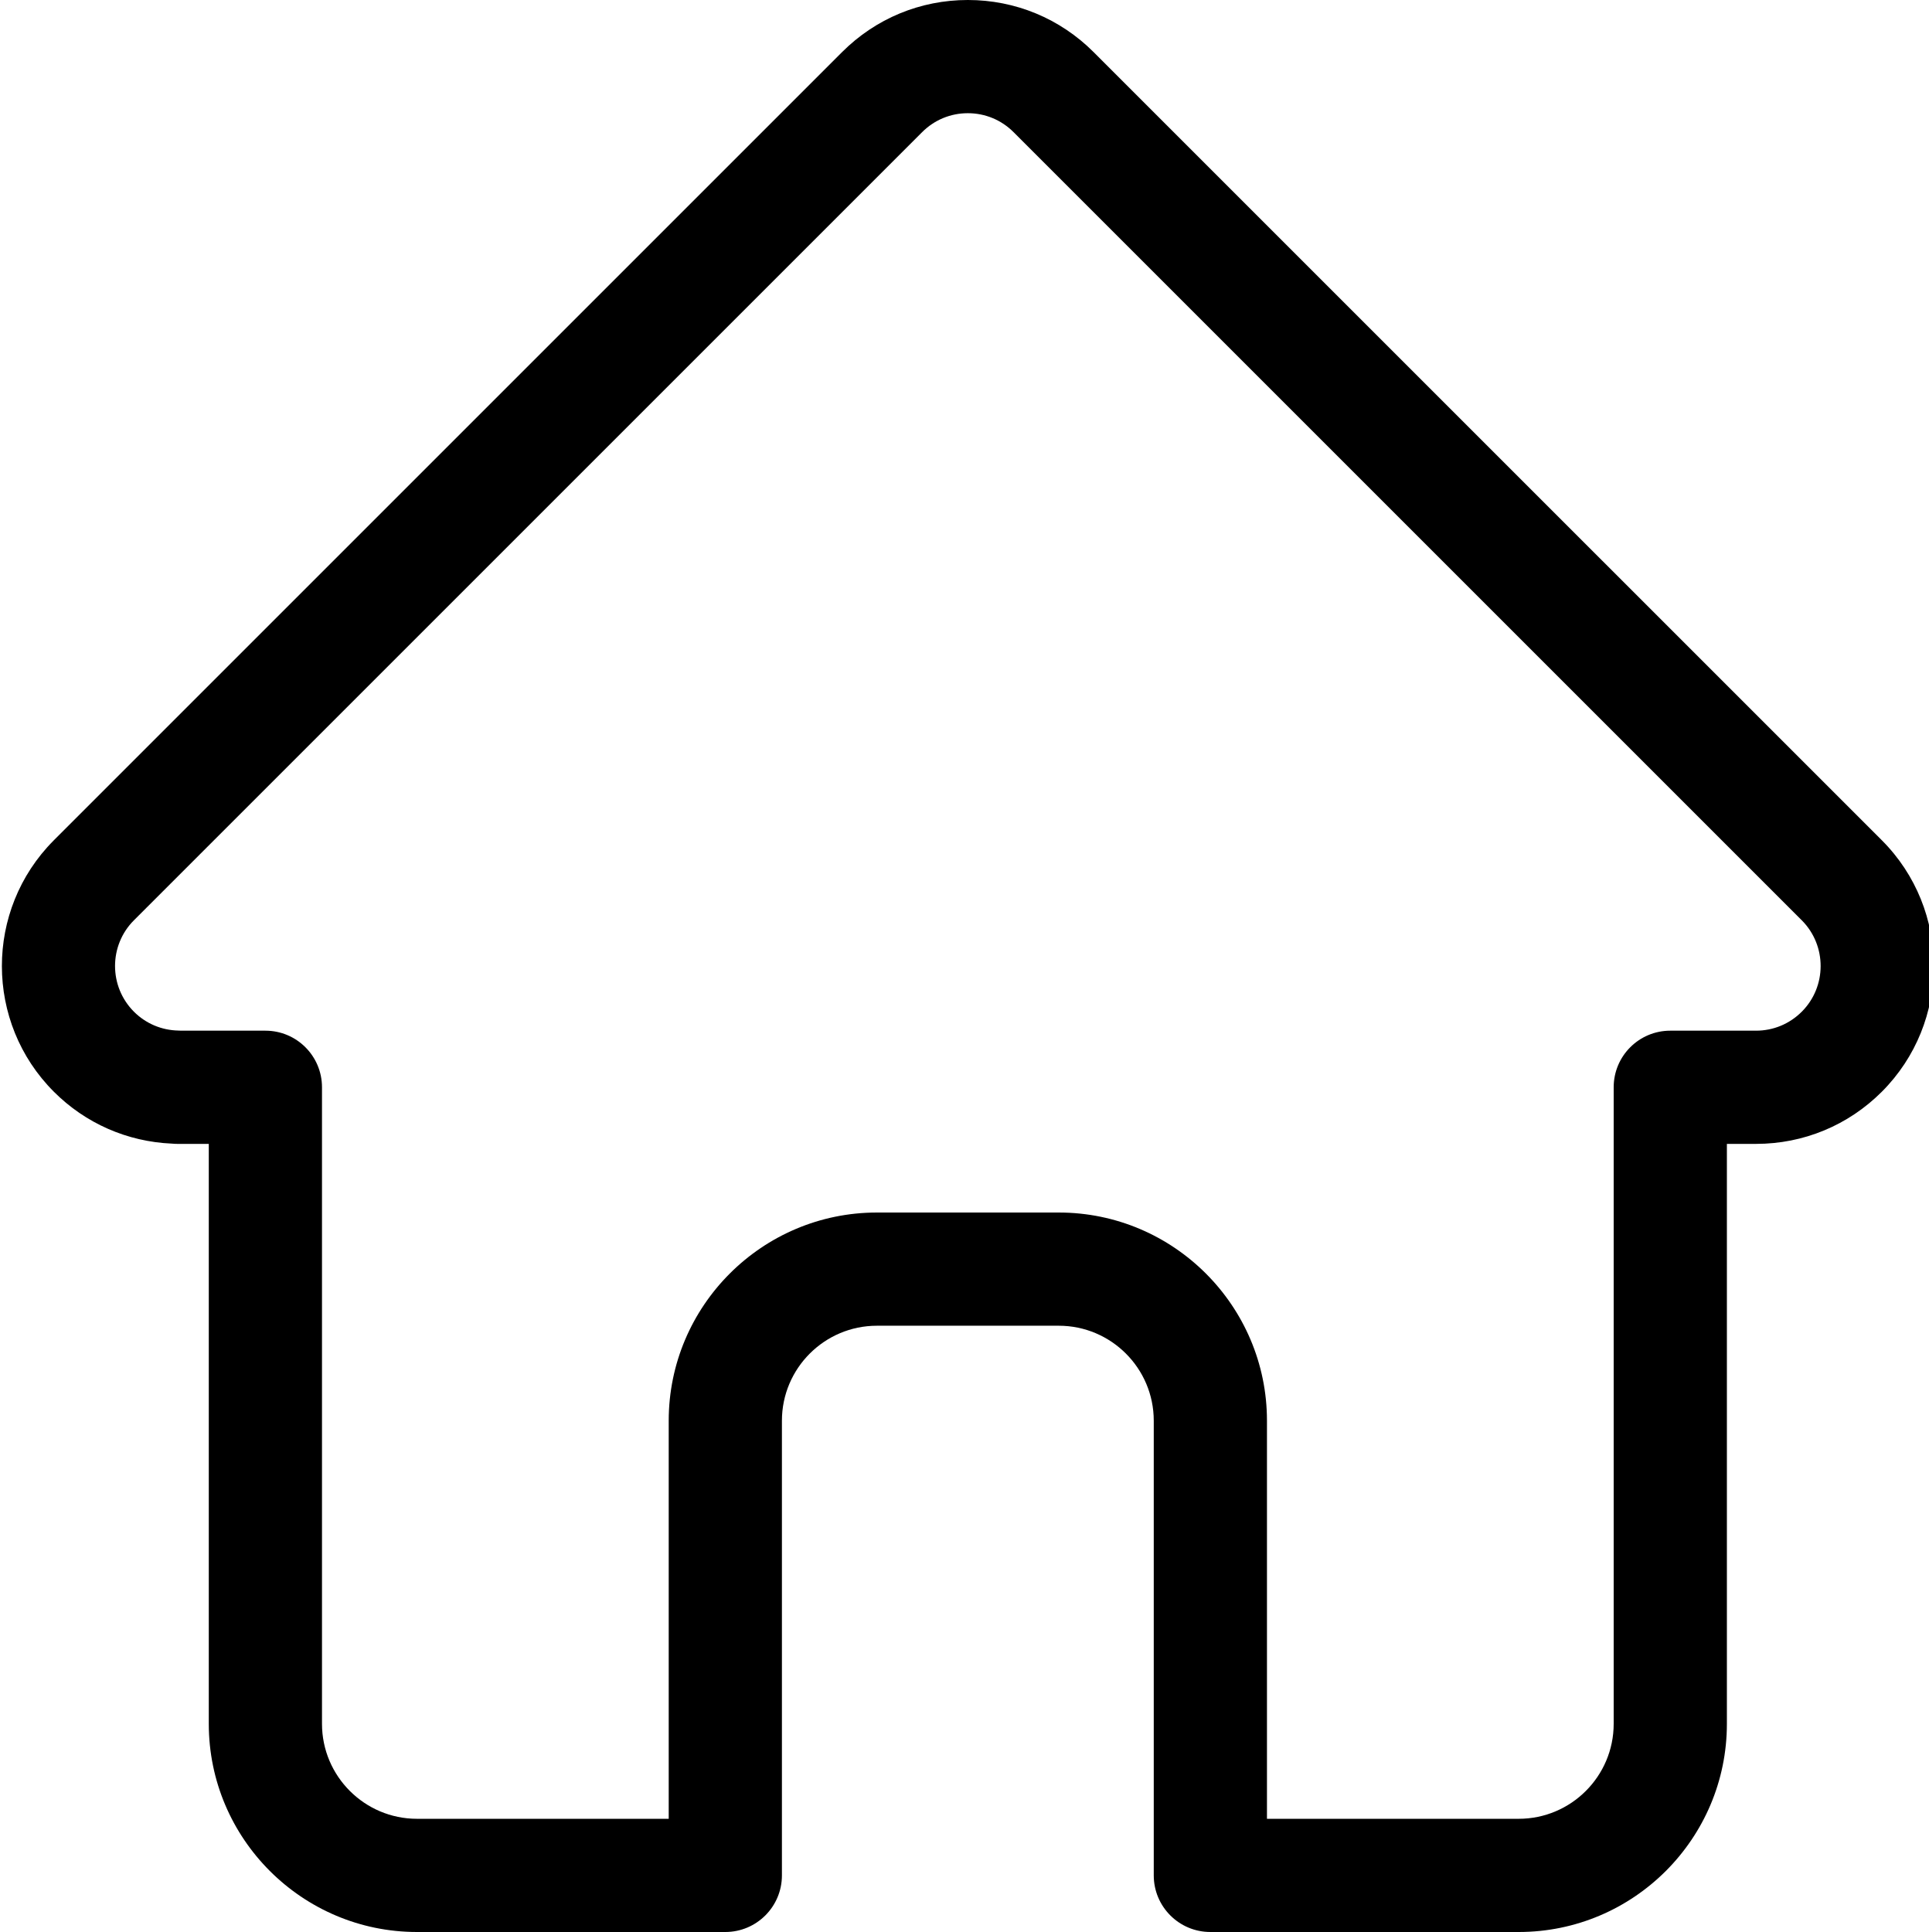
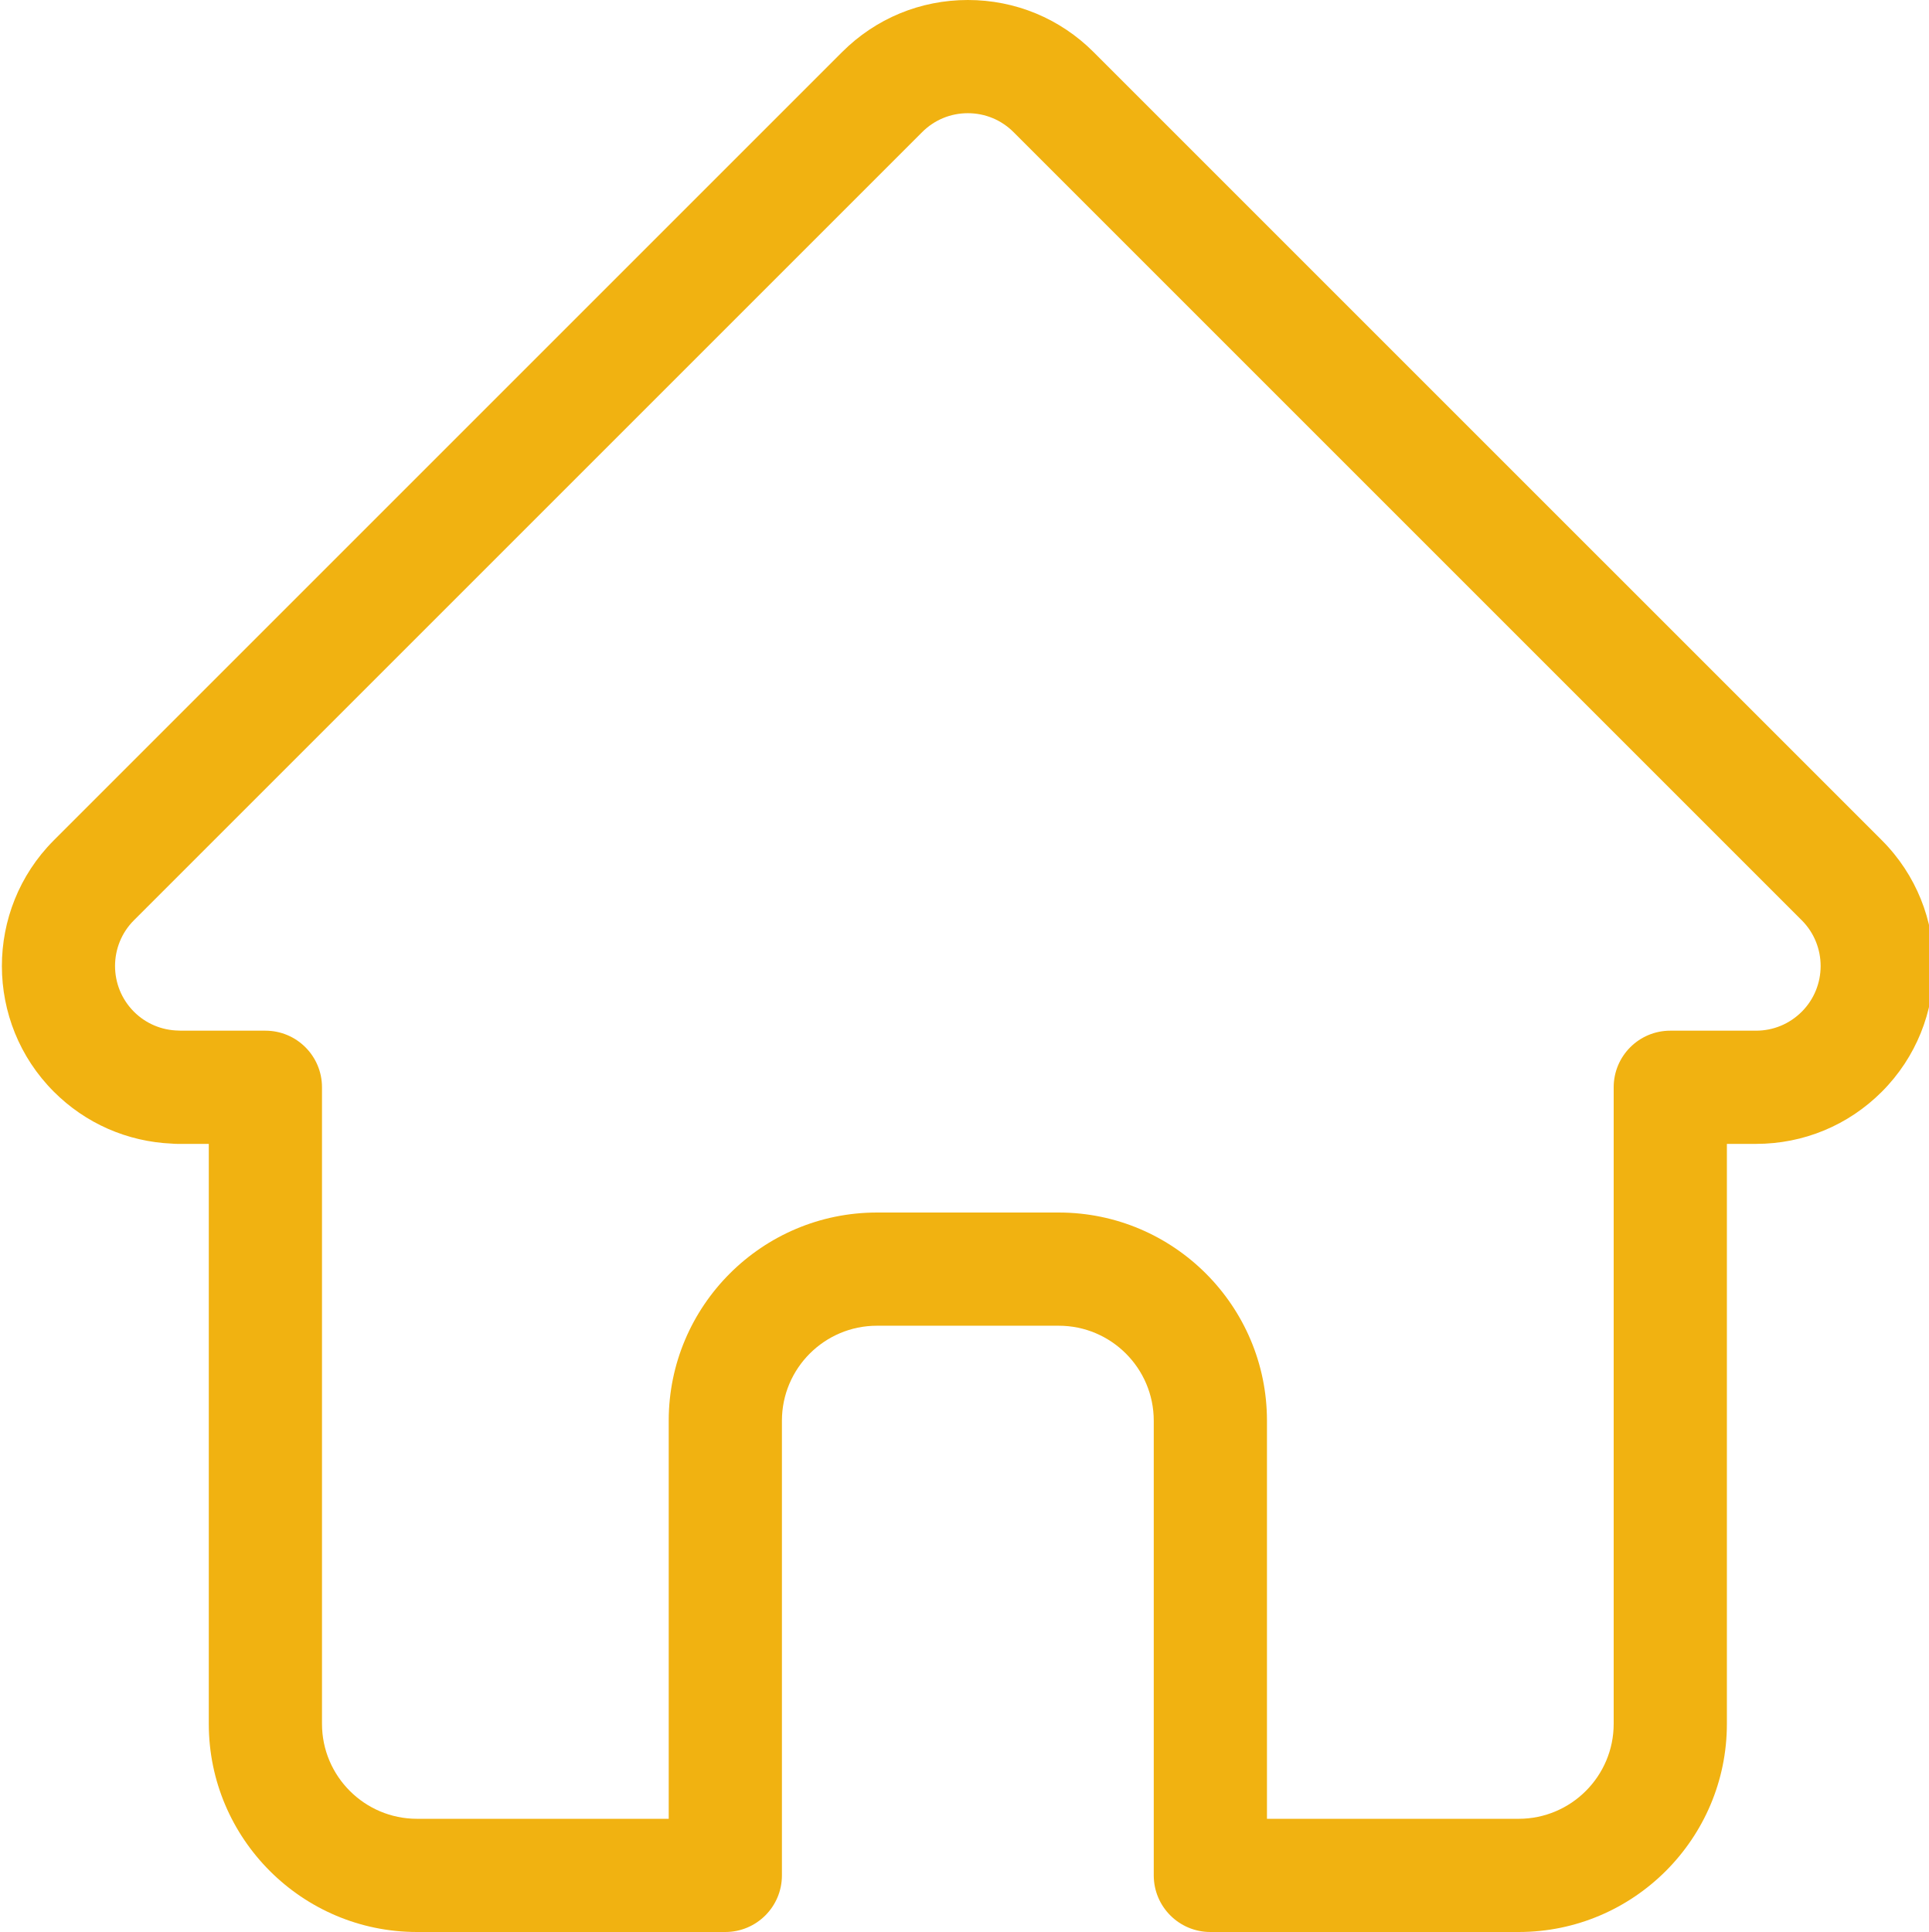
<svg xmlns="http://www.w3.org/2000/svg" version="1.1" x="0" y="0" viewBox="0 0 511 511.999" style="enable-background:new 0 0 512 512" xml:space="preserve">
  <g>
-     <path d="m498.699 222.695c-.016-.012-.027-.027-.039-.039l-208.855-208.848c-8.902-8.906-20.738-13.809-33.328-13.809-12.59 0-24.426 4.902-33.332 13.809l-208.746 208.742c-.07.07-.145.145-.211.215-18.281 18.387-18.25 48.219.09 66.559 8.379 8.383 19.441 13.234 31.273 13.746.484.047.969.07 1.457.07h8.32v153.695c0 30.418 24.75 55.164 55.168 55.164h81.711c8.285 0 15-6.719 15-15v-120.5c0-13.879 11.293-25.168 25.172-25.168h48.195c13.879 0 25.168 11.289 25.168 25.168v120.5c0 8.281 6.715 15 15 15h81.711c30.422 0 55.168-24.746 55.168-55.164v-153.695h7.719c12.586 0 24.422-4.902 33.332-13.812 18.359-18.367 18.367-48.254.027-66.633zm-21.242 45.422c-3.238 3.238-7.543 5.023-12.117 5.023h-22.719c-8.285 0-15 6.715-15 15v168.695c0 13.875-11.289 25.164-25.168 25.164h-66.711v-105.5c0-30.418-24.746-55.168-55.168-55.168h-48.195c-30.422 0-55.172 24.75-55.172 55.168v105.5h-66.711c-13.875 0-25.168-11.289-25.168-25.164v-168.695c0-8.285-6.715-15-15-15h-22.328c-.234-.016-.465-.027-.703-.031-4.469-.078-8.66-1.852-11.801-4.996-6.68-6.68-6.68-17.551 0-24.234.004 0 .004-.004.008-.008l.012-.012 208.848-208.84c3.234-3.238 7.535-5.02 12.113-5.02 4.574 0 8.875 1.781 12.113 5.02l208.801 208.797c.031.031.066.062.098.094 6.645 6.691 6.633 17.539-.031 24.207zm0 0" fill="currentColor" data-original="#000000" />
+     <path d="m498.699 222.695c-.016-.012-.027-.027-.039-.039l-208.855-208.848c-8.902-8.906-20.738-13.809-33.328-13.809-12.59 0-24.426 4.902-33.332 13.809l-208.746 208.742c-.07.07-.145.145-.211.215-18.281 18.387-18.25 48.219.09 66.559 8.379 8.383 19.441 13.234 31.273 13.746.484.047.969.07 1.457.07h8.32v153.695c0 30.418 24.75 55.164 55.168 55.164h81.711c8.285 0 15-6.719 15-15v-120.5c0-13.879 11.293-25.168 25.172-25.168h48.195c13.879 0 25.168 11.289 25.168 25.168v120.5c0 8.281 6.715 15 15 15h81.711c30.422 0 55.168-24.746 55.168-55.164v-153.695h7.719c12.586 0 24.422-4.902 33.332-13.812 18.359-18.367 18.367-48.254.027-66.633zm-21.242 45.422c-3.238 3.238-7.543 5.023-12.117 5.023h-22.719c-8.285 0-15 6.715-15 15v168.695c0 13.875-11.289 25.164-25.168 25.164h-66.711v-105.5c0-30.418-24.746-55.168-55.168-55.168h-48.195c-30.422 0-55.172 24.75-55.172 55.168v105.5h-66.711c-13.875 0-25.168-11.289-25.168-25.164v-168.695c0-8.285-6.715-15-15-15h-22.328c-.234-.016-.465-.027-.703-.031-4.469-.078-8.66-1.852-11.801-4.996-6.68-6.68-6.68-17.551 0-24.234.004 0 .004-.004.008-.008l.012-.012 208.848-208.84c3.234-3.238 7.535-5.02 12.113-5.02 4.574 0 8.875 1.781 12.113 5.02l208.801 208.797c.031.031.066.062.098.094 6.645 6.691 6.633 17.539-.031 24.207zm0 0" fill="#F1B211" data-original="#000000" />
  </g>
</svg>
